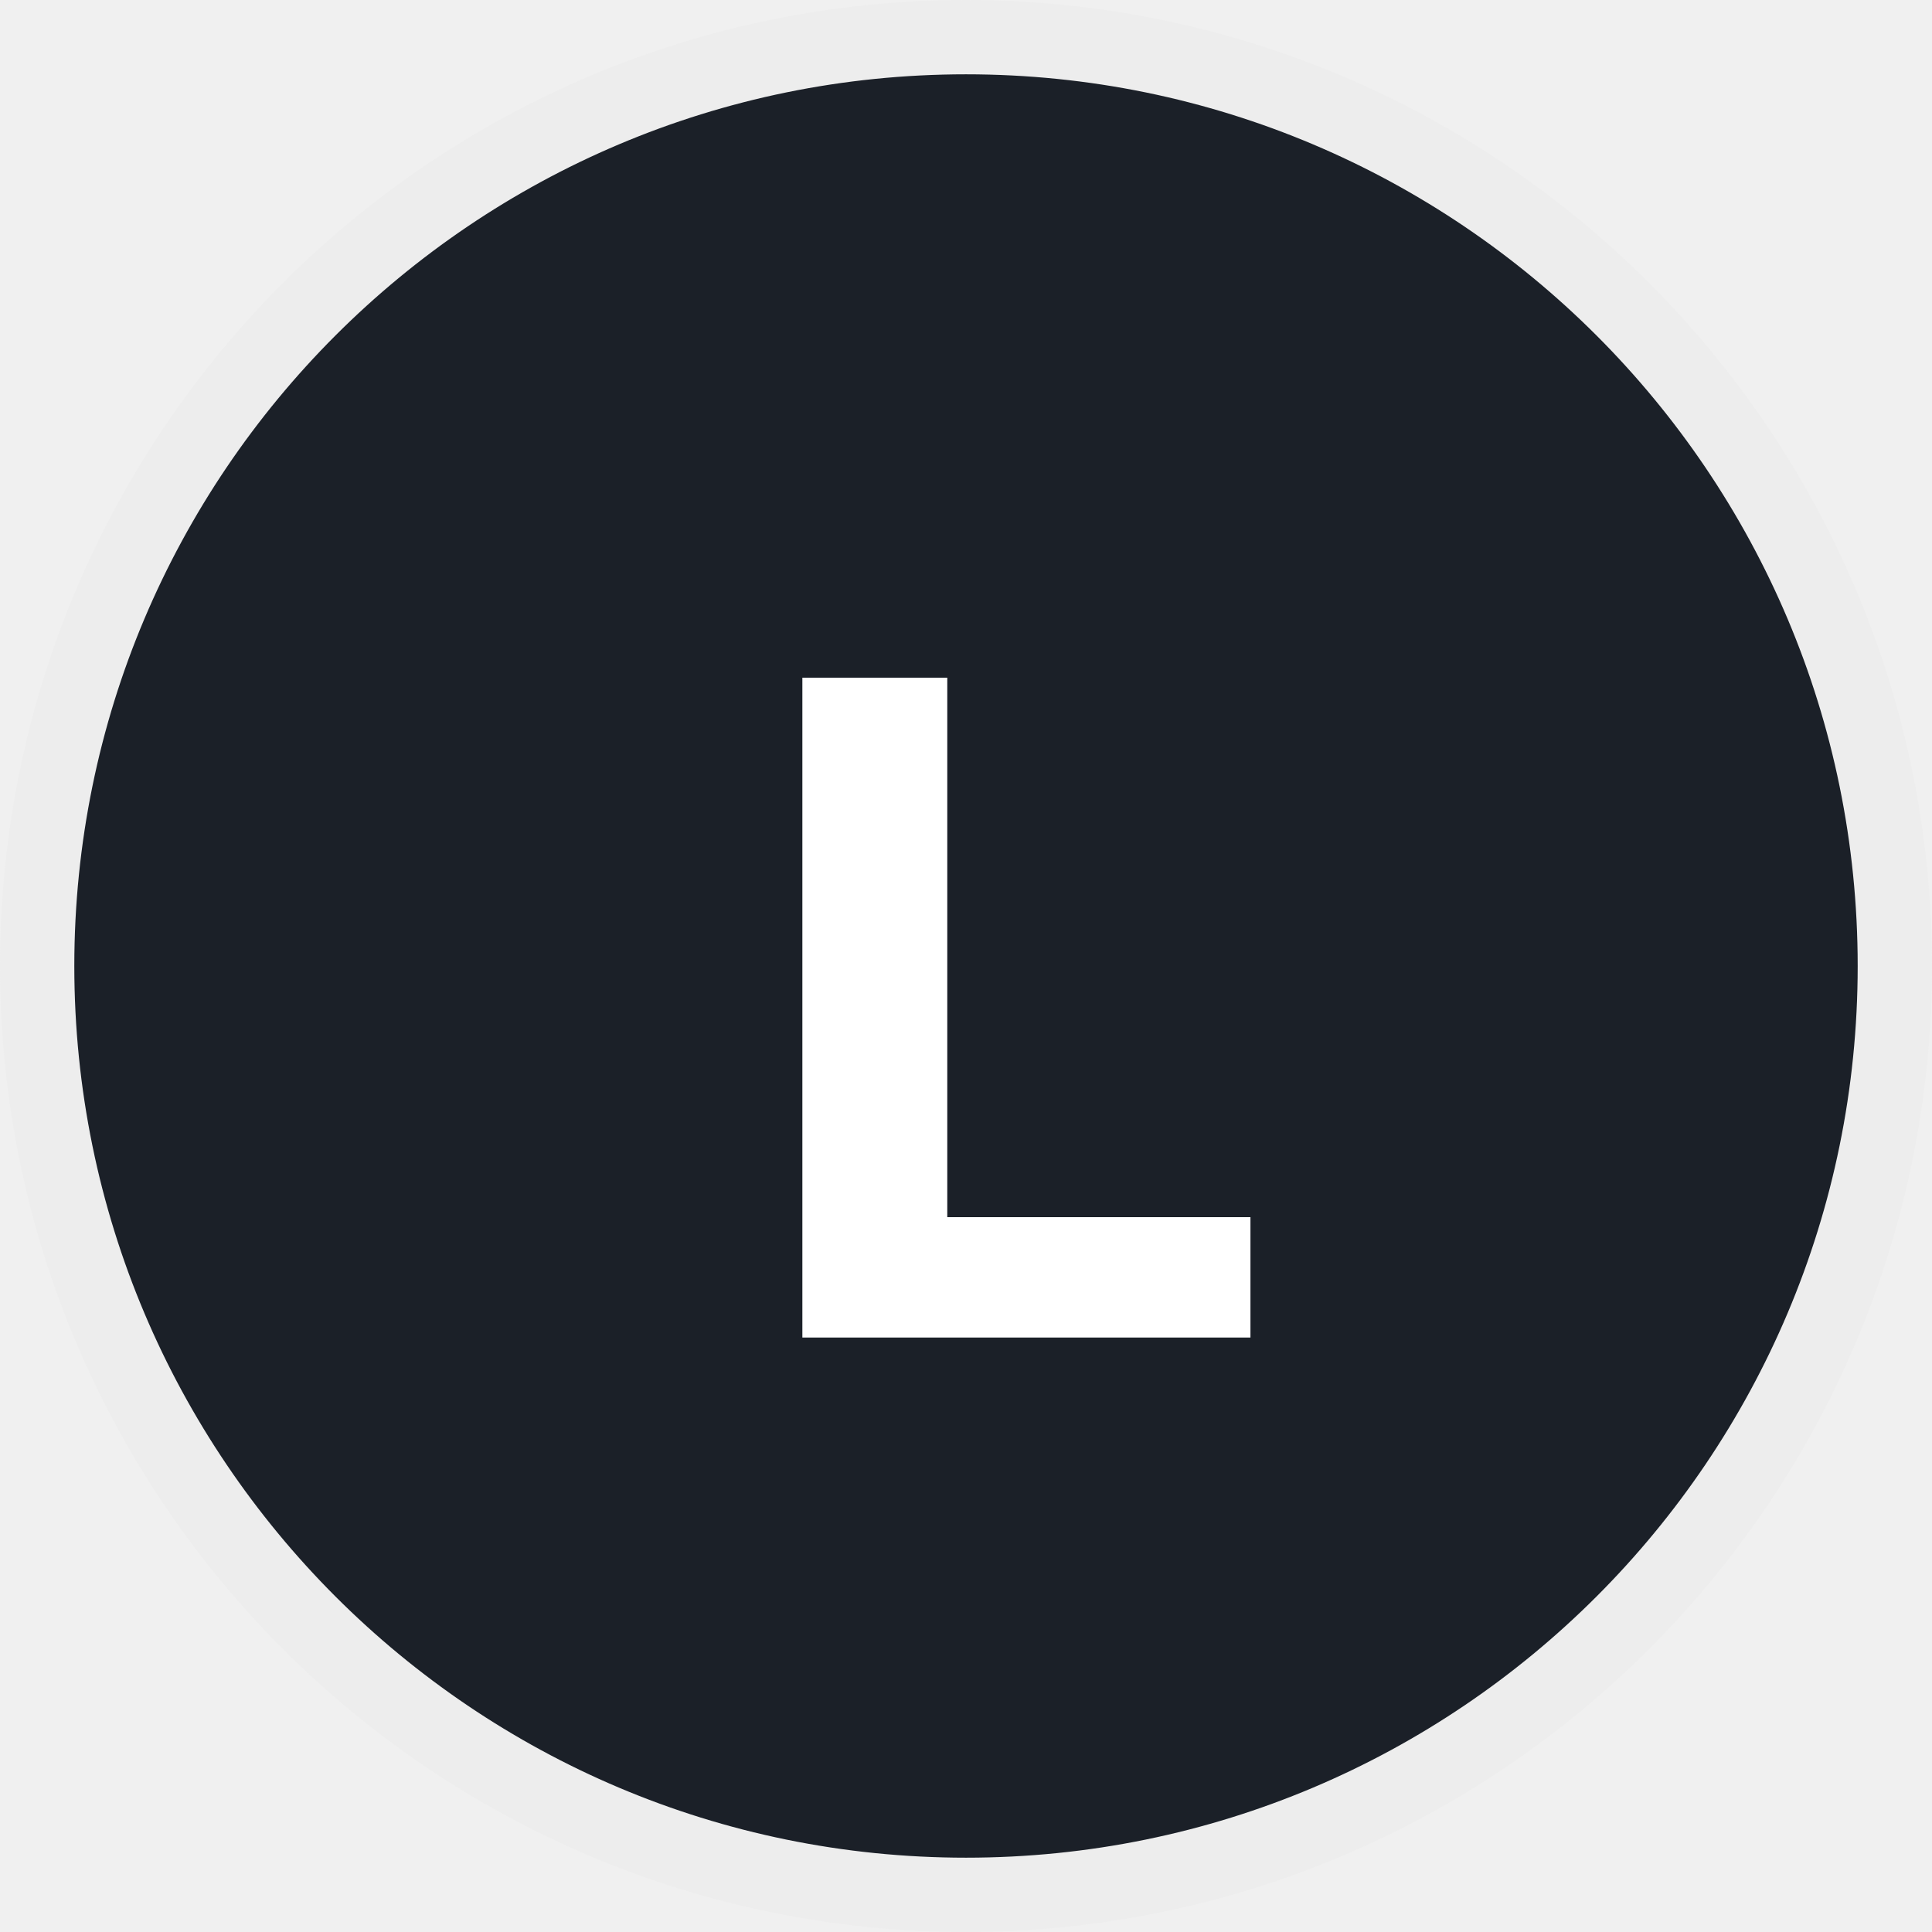
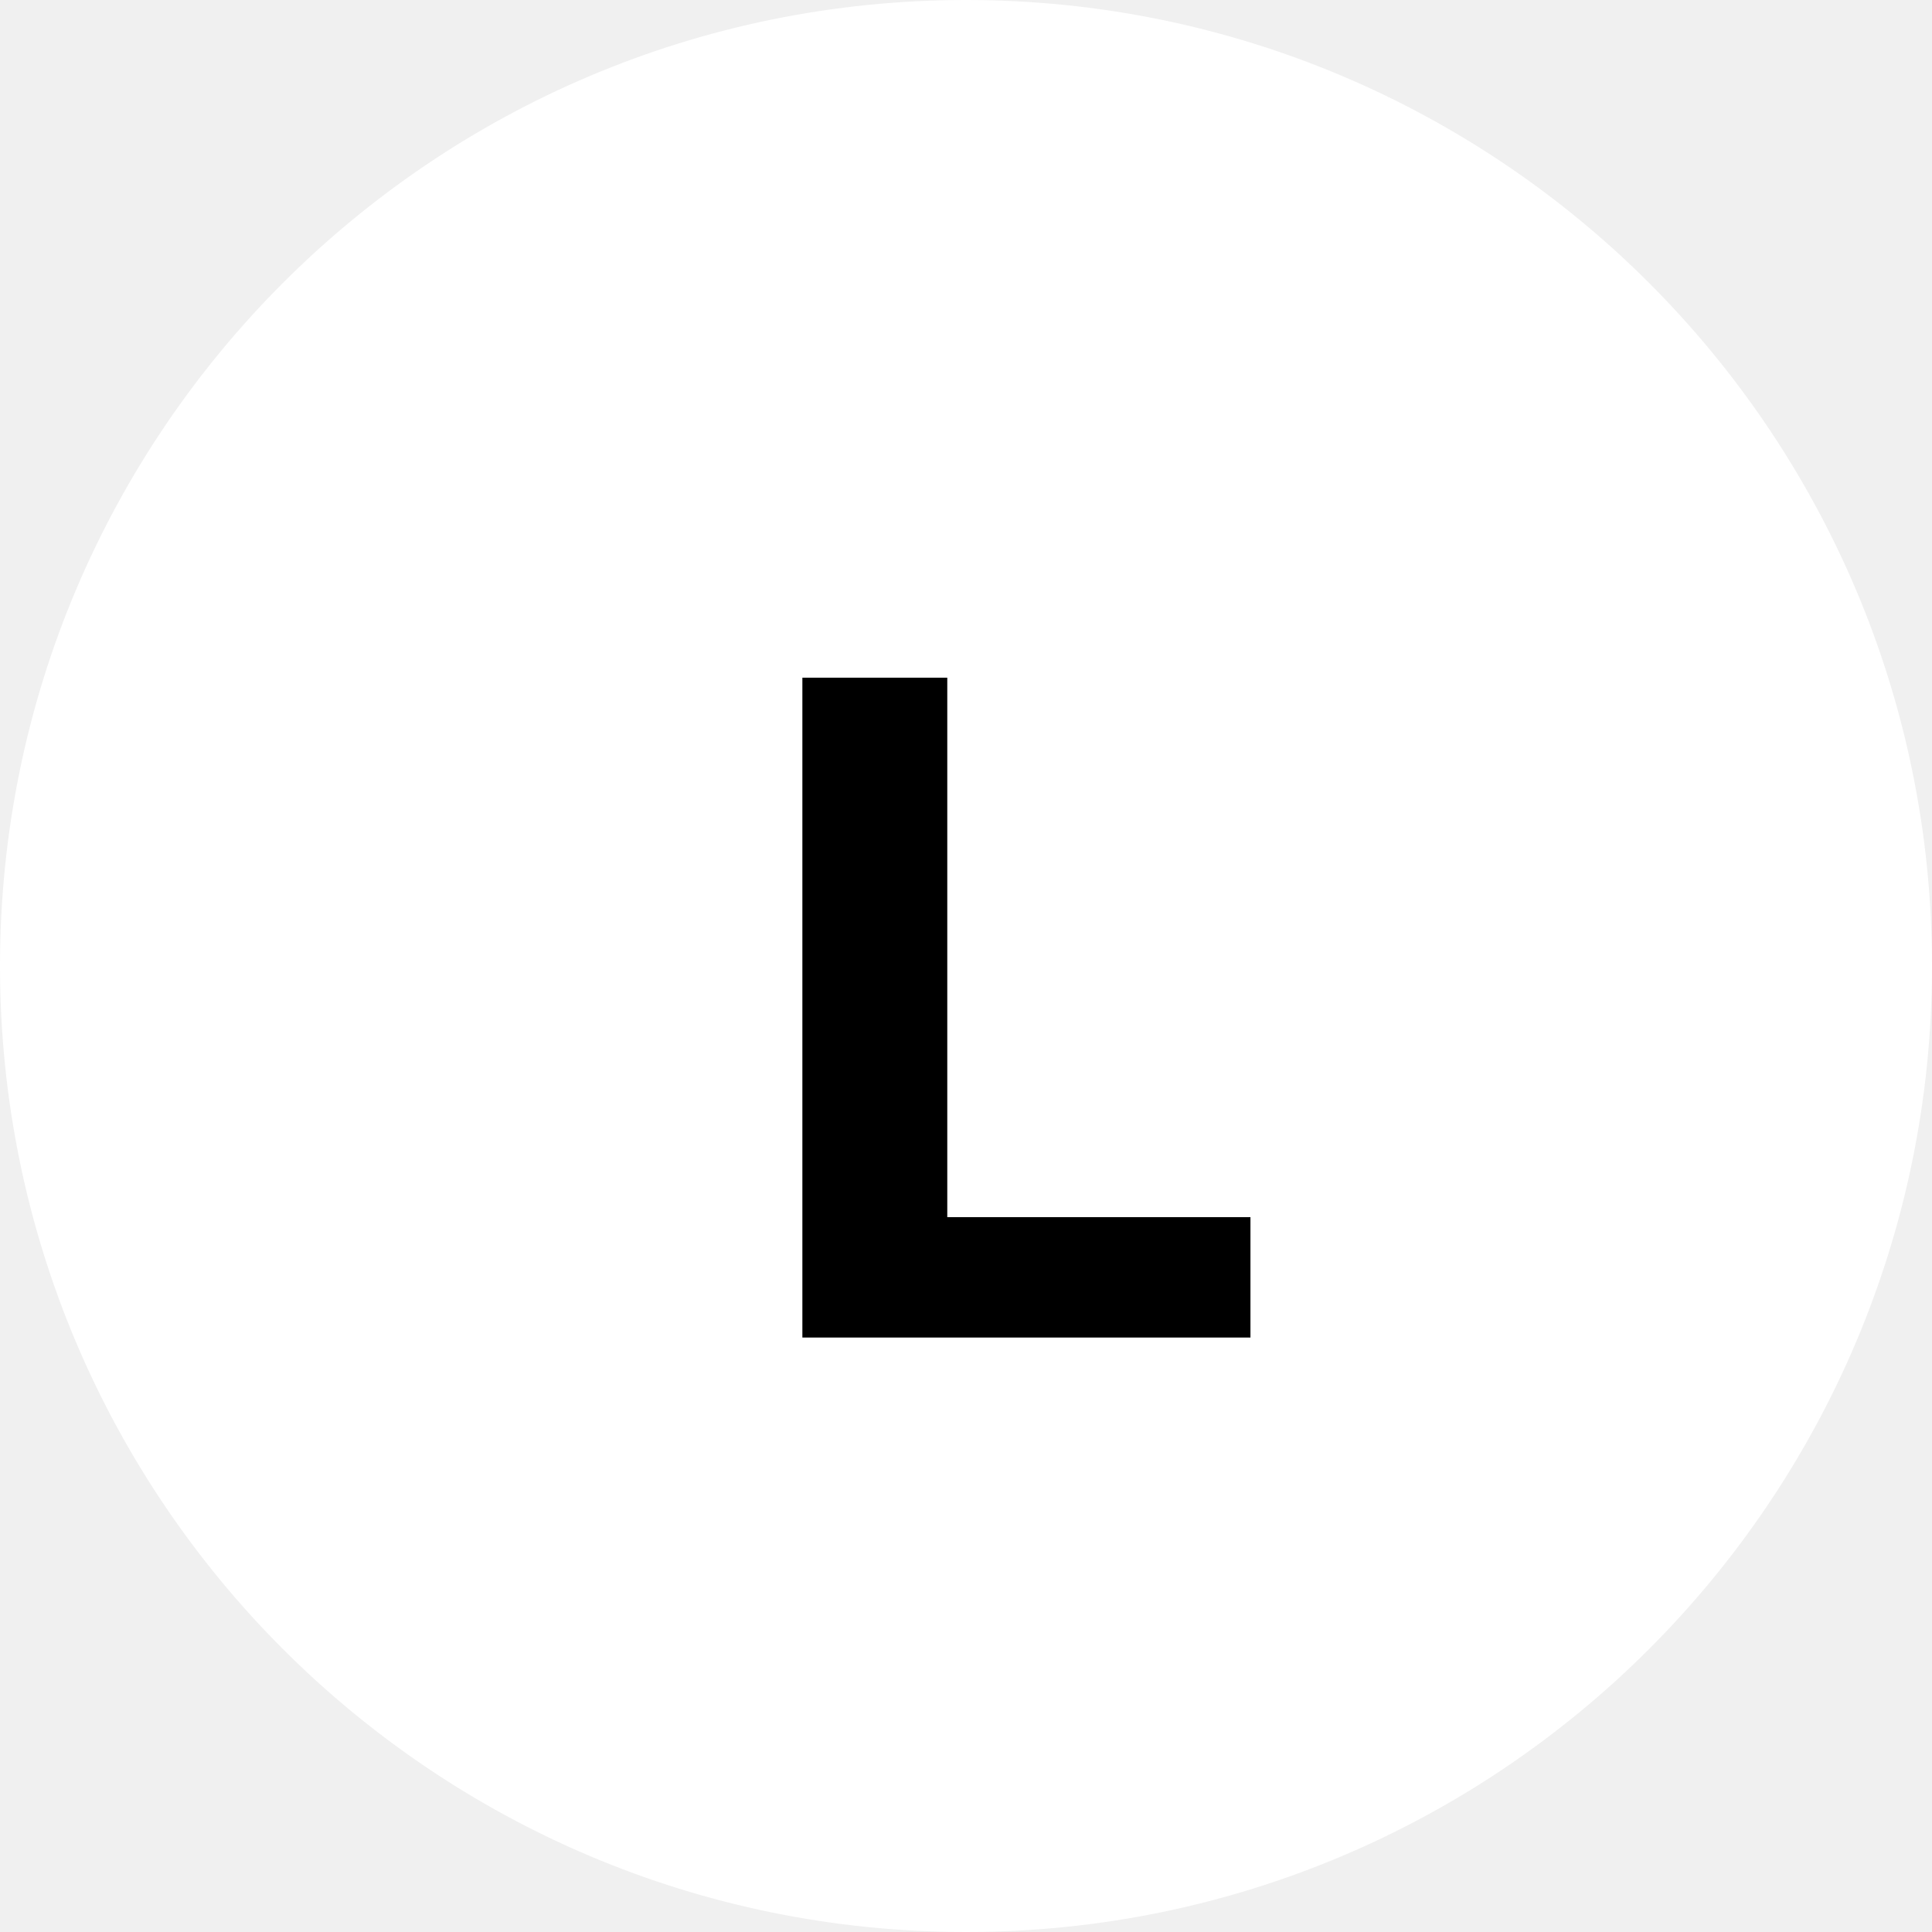
- <svg xmlns="http://www.w3.org/2000/svg" width="26" height="26" viewBox="0 0 26 26" fill="none">
-   <rect x="0.5" y="0.5" width="25" height="25" rx="12.5" fill="#1B2028" />
-   <rect x="0.5" y="0.5" width="25" height="25" rx="12.5" stroke="#EDEDED" />
-   <path d="M10.798 18V9.12H12.748V16.38H16.828V18H10.798Z" fill="white" />
+ <svg xmlns="http://www.w3.org/2000/svg" width="26" height="26" viewBox="0 0 26 26" fill="white">
+   <rect x="0.5" y="0.5" width="25" height="25" rx="12.5" fill="white" />
+   <rect x="0.5" y="0.5" width="25" height="25" rx="12.5" stroke="white" />
+   <path d="M10.798 18V9.12H12.748V16.38H16.828V18H10.798Z" fill="black" />
</svg>
